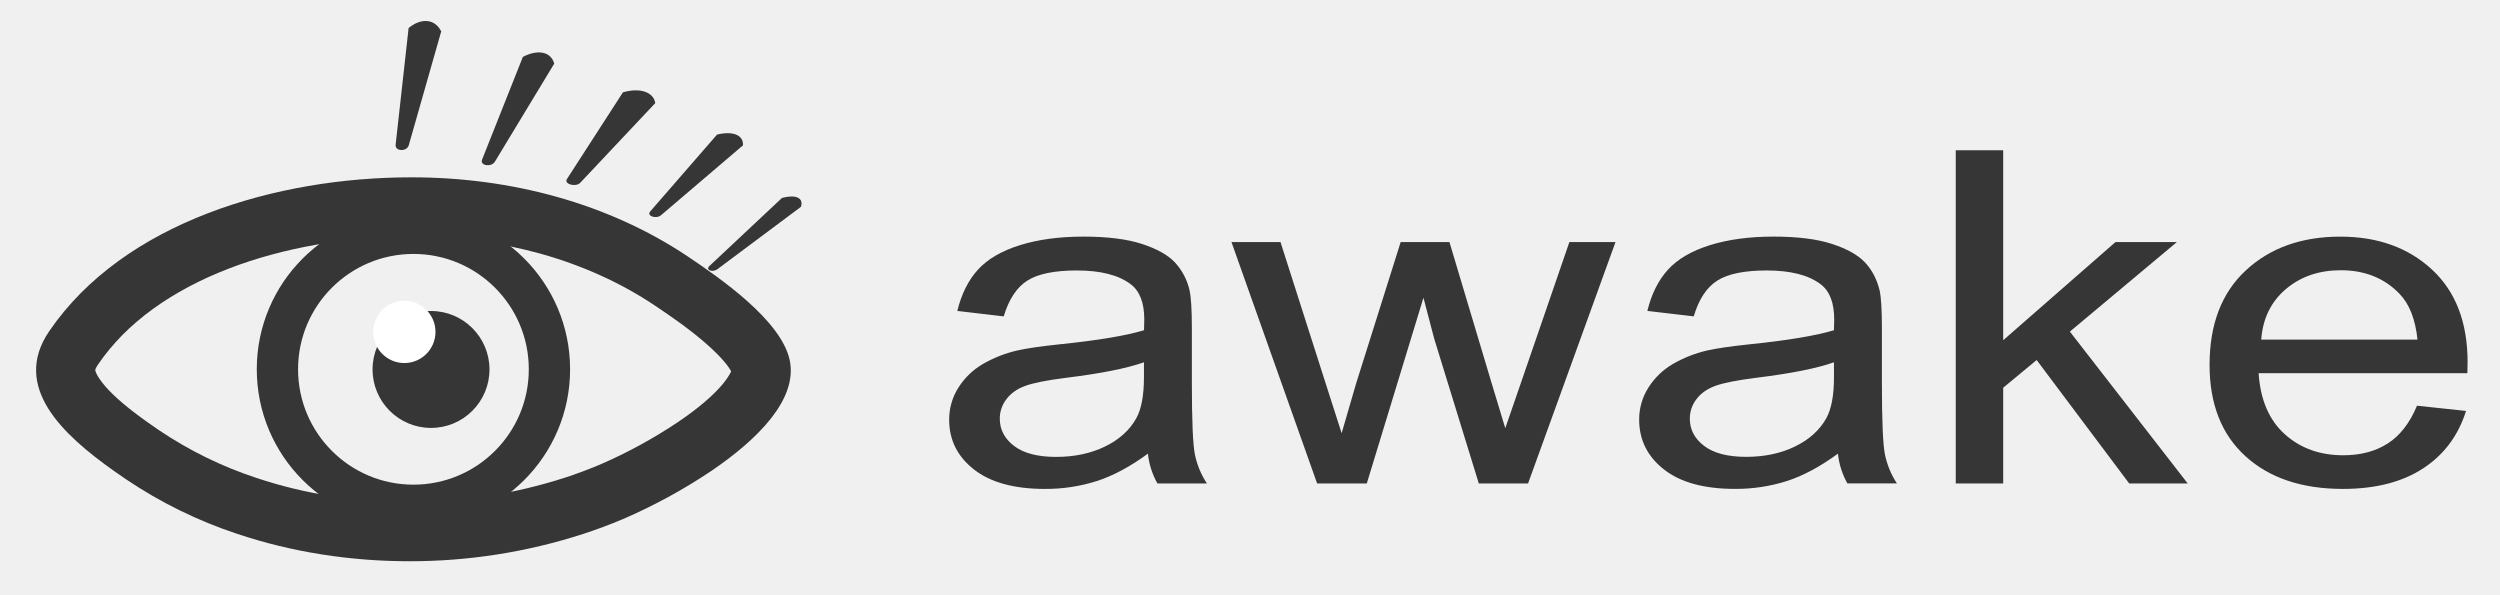
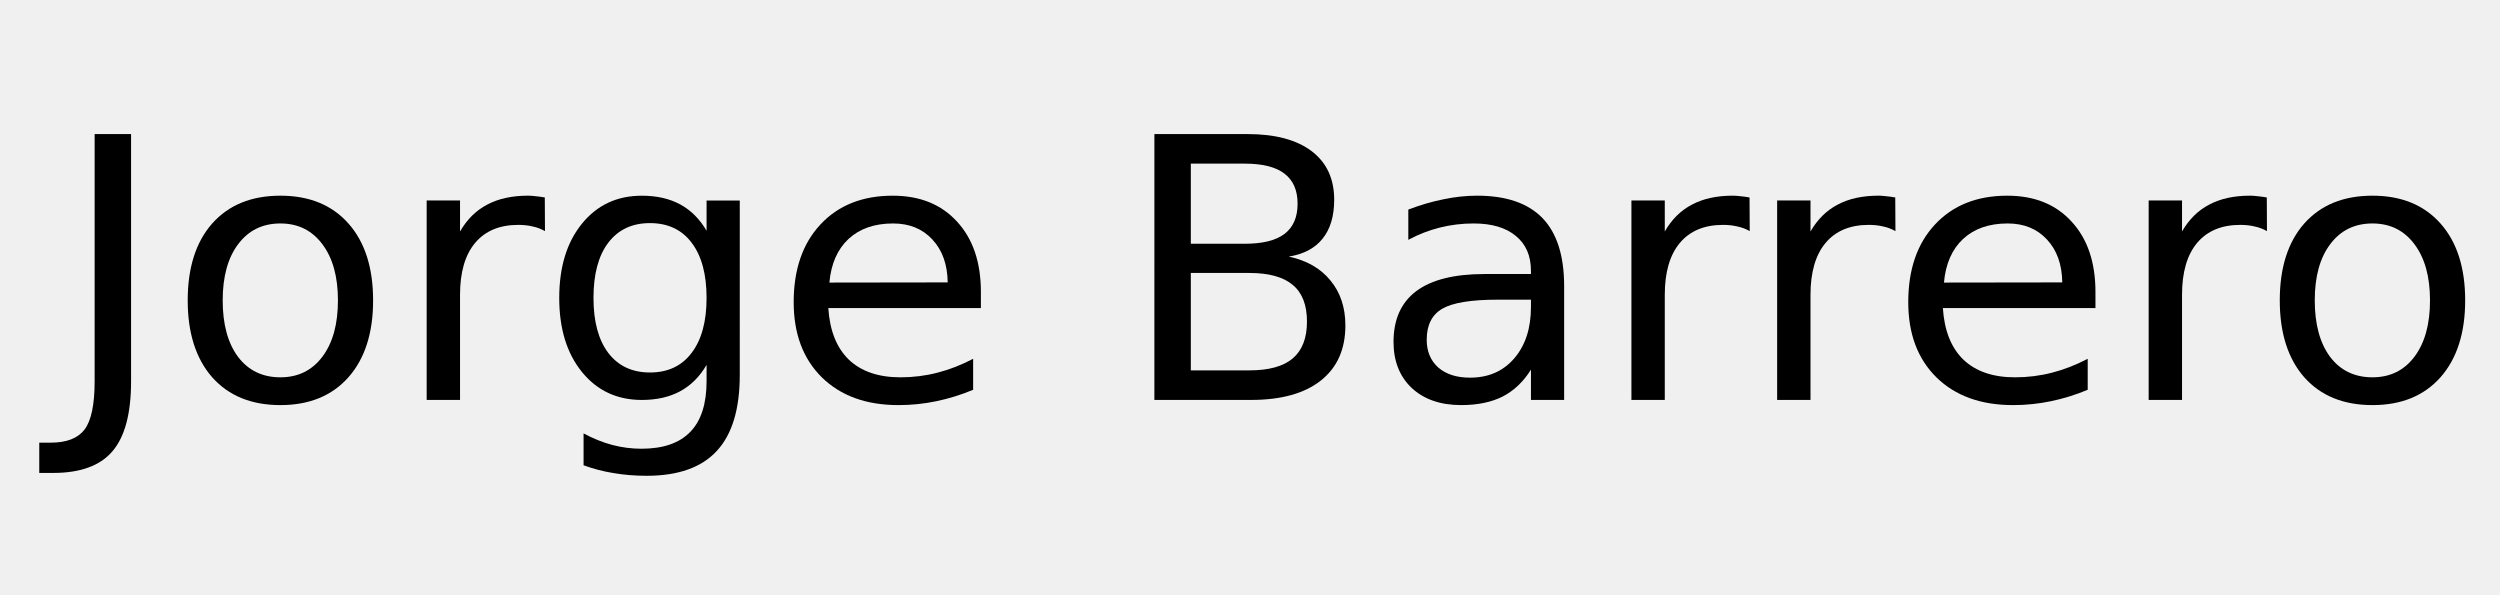
- <svg xmlns="http://www.w3.org/2000/svg" viewBox="0 0 2030 483">
-   <path d="M334.63 192a386.92 386.92 0 0 1 104.64 14.1c34 9.55 65.13 23.69 92.5 42 13.1 8.77 28.25 19.28 41.33 30.69 13.93 12.15 19 19.71 20.6 22.68-1.77 4.18-9.93 18.79-43.42 41.41a396.64 396.64 0 0 1-63.11 34.36c-9.31 3.93-18.92 7.52-28.61 10.68a411 411 0 0 1-126.22 19.78c-43.44 0-85.26-6.62-124.29-19.69a321 321 0 0 1-78.77-38.58 586.35 586.35 0 0 1-9.36-6.49c-15.84-11.23-27.12-20.82-34.48-29.31-7.76-9-8.12-13.13-8.12-13.16s.2-1.45 2.3-4.52c11.43-16.76 26.47-32 44.69-45.17C142 238 162.74 226.93 186 218c43.43-16.74 95.84-26 147.59-26h1.06m0-48h-1.06c-108.74 0-233 36.16-293.6 124.9C9 314.21 51.29 353.15 92.16 382.13c3.39 2.4 6.77 4.74 10.1 7a368.89 368.89 0 0 0 90.55 44.43c44.41 14.87 92 22.17 139.53 22.17a456.2 456.2 0 0 0 141.15-22.16q16.49-5.38 32.33-12.07a445 445 0 0 0 71.33-38.82c37.52-25.34 71.17-58.4 64-90.66C634 260 585 226 558.48 208.25 493.84 164.94 414.47 144 334.63 144z" fill="#363636" />
-   <circle cx="349.99" cy="300" r="47.47" fill="#363636" />
-   <circle cx="328.32" cy="269.5" r="25.29" fill="#fff" />
-   <path d="M650.37 167.94l-67.79 50.6c-4.05 3-10 .72-6.56-2.53l59-55.33h.05c11.06-2.9 17.41-.06 15.41 6.89zM603.32 118l-66.53 56.74c-4 3.39-12 .6-8.81-3.07l54.27-62.4h.06c12.57-3.09 21.24.33 21 8.29zM532.11 83.67l-60.92 64.71c-3.64 3.87-13.51 1.11-10.84-3l45.48-70.43h.07c13.5-3.87 24.27-.46 26.1 8.27zM450.06 51.63l-48.19 79.63c-2.87 4.76-12.38 3.29-10.44-1.61l33.14-83.47h.06c12-6.28 22.44-4.24 25.26 5zM358.29 25.41l-26.35 92.47c-1.57 5.53-11.31 5.14-10.69-.42l10.54-94.72c10.17-8.34 21-7.45 26.15 2.16z" fill="#363636" />
-   <circle cx="335.71" cy="299.87" r="110.44" fill="none" stroke="#363636" stroke-miterlimit="10" stroke-width="33.535" />
-   <path d="M932.1 368.37q-21.4 15.69-41.19 22.15a136.37 136.37 0 0 1-42.49 6.48q-37.42 0-57.57-15.8t-20.12-40.33a47.9 47.9 0 0 1 7.6-26.29 57.89 57.89 0 0 1 19.91-19.1A101.15 101.15 0 0 1 826 284.59q11.34-2.58 34.24-5 46.66-4.78 68.7-11.44c.14-4.55.22-7.44.22-8.67q0-20.3-10.92-28.61-14.76-11.25-43.87-11.25-27.18 0-40.13 8.21T815 256.9l-37.67-4.42q5.13-20.86 16.91-33.68t34-19.75q22.25-6.92 51.57-6.92 29.11 0 47.3 5.9t26.75 14.86a49.29 49.29 0 0 1 12 22.61q1.92 8.49 1.93 30.63v44.29q0 46.33 2.46 58.6a67.46 67.46 0 0 0 9.75 23.53h-40.19a63.21 63.21 0 0 1-7.71-24.18zm-3.21-74.19q-21 7.4-62.92 12.55-23.75 3-33.6 6.65t-15.19 10.79a25.61 25.61 0 0 0-5.35 15.83q0 13.29 11.66 22.15t34.14 8.85q22.25 0 39.59-8.4t25.47-23q6.19-11.25 6.2-33.22zM1069.5 392.55l-69.55-196h39.81l36.16 113.13 13.49 42.07q.85-3.13 11.77-40.41l36.17-114.79h39.59l34 113.68 11.34 37.46 13.06-37.83 39-113.31h37.45l-71 196h-40l-36.17-117.38-8.78-33.4-46 150.78zM1492.4 368.37q-21.4 15.69-41.2 22.15a136.3 136.3 0 0 1-42.48 6.46q-37.46 0-57.57-15.78T1331 340.87a47.82 47.82 0 0 1 7.6-26.29 57.86 57.86 0 0 1 19.9-19.1 101.35 101.35 0 0 1 27.72-10.89q11.34-2.58 34.24-5 46.66-4.78 68.7-11.44c.14-4.55.22-7.44.22-8.67q0-20.3-10.92-28.61-14.76-11.25-43.87-11.25-27.18 0-40.13 8.21t-19.15 29.06l-37.67-4.42q5.13-20.86 16.91-33.68t34-19.75q22.26-6.92 51.58-6.92 29.1 0 47.3 5.9t26.75 14.86q8.57 9 12 22.61 1.92 8.49 1.92 30.63v44.29q0 46.33 2.47 58.6a67.46 67.46 0 0 0 9.73 23.53h-40.23a63 63 0 0 1-7.67-24.17zm-3.21-74.19q-21 7.4-62.92 12.55-23.76 3-33.6 6.65t-15.19 10.79a25.61 25.61 0 0 0-5.35 15.78q0 13.29 11.66 22.15t34.13 8.86q22.26 0 39.6-8.4t25.47-23q6.19-11.25 6.2-33.22zM1588.07 392.55V122h38.52v154.28l91.17-79.72h49.87l-86.89 72.71 95.67 123.28h-47.52l-75.12-100.21-27.18 22.51v77.7zM1962.6 329.43l39.81 4.25q-9.42 30.07-34.89 46.69T1902.46 397q-49.86 0-79.08-26.49t-29.21-74.28q0-49.45 29.53-76.77t76.62-27.31q45.59 0 74.48 26.76t28.89 75.29c0 2-.07 4.93-.21 8.86H1834q2.13 32.29 21.18 49.46t47.52 17.16q21.18 0 36.16-9.59t23.74-30.66zm-126.48-53.7H1963q-2.57-24.74-14.55-37.1-18.42-19.19-47.73-19.19-26.54 0-44.62 15.32t-19.98 40.97z" fill="#363636" />
+ <svg xmlns="http://www.w3.org/2000/svg" viewBox="0 0 2030 483" version="1.1" id="svg14">
+   <defs id="defs18" />
+   <g aria-label="The art of computer programming" transform="matrix(2.879332,0,0,4.041315,-63.87761,49.40173)" style="font-style:normal;font-weight:normal;font-size:40px;line-height:1.25;font-family:sans-serif;letter-spacing:0px;word-spacing:0px;fill:#000000;fill-opacity:1;stroke:none" id="flowRoot52">
+     <g aria-label="Jorge Barrero" transform="matrix(2.60407,0,0,1.831863,-67.47397,-35.40137)" style="font-style:normal;font-weight:normal;font-size:40px;line-height:1.25;font-family:sans-serif;letter-spacing:0px;word-spacing:0px;fill:#000000;fill-opacity:1;stroke:none" id="flowRoot35">
+       <path d="M 44.68,27.357 H 48.625 v 27.129 q 0,5.273 -2.012,7.656 -1.992,2.383 -6.426,2.383 h -1.504 v -3.32 h 1.23 q 2.617,0 3.691,-1.465 1.074,-1.465 1.074,-5.254 z" style="" id="path43" />
+       <path d="m 64.797,37.162 q -2.891,0 -4.57,2.266 -1.68,2.246 -1.68,6.172 0,3.926 1.66,6.191 1.68,2.246 4.59,2.246 2.871,0 4.551,-2.266 1.68,-2.266 1.68,-6.172 0,-3.887 -1.68,-6.152 -1.68,-2.285 -4.551,-2.285 z m 0,-3.047 q 4.688,0 7.363,3.047 2.676,3.047 2.676,8.438 0,5.371 -2.676,8.438 -2.676,3.047 -7.363,3.047 -4.707,0 -7.383,-3.047 -2.656,-3.066 -2.656,-8.438 0,-5.391 2.656,-8.438 2.676,-3.047 7.383,-3.047 z" style="" id="path45" />
+       <path d="m 93.449,38.002 q -0.605,-0.352 -1.328,-0.508 -0.703,-0.176 -1.562,-0.176 -3.047,0 -4.688,1.992 Q 84.25,41.283 84.25,44.994 v 11.523 h -3.613 v -21.875 H 84.25 v 3.398 q 1.133,-1.992 2.949,-2.949 1.816,-0.977 4.414,-0.977 0.371,0 0.82,0.059 0.449,0.039 0.996,0.137 z" style="" id="path47" />
+       <path d="m 110.949,45.326 q 0,-3.906 -1.621,-6.055 -1.602,-2.148 -4.512,-2.148 -2.891,0 -4.512,2.148 -1.602,2.148 -1.602,6.055 0,3.887 1.602,6.035 1.621,2.148 4.512,2.148 2.91,0 4.512,-2.148 1.621,-2.148 1.621,-6.035 z m 3.594,8.477 q 0,5.586 -2.48,8.301 -2.48,2.734 -7.598,2.734 -1.895,0 -3.574,-0.293 -1.68,-0.273 -3.262,-0.859 v -3.496 q 1.582,0.859 3.125,1.27 1.543,0.41 3.145,0.41 3.535,0 5.293,-1.855 1.758,-1.836 1.758,-5.566 v -1.777 q -1.113,1.934 -2.852,2.891 -1.738,0.957 -4.16,0.957 -4.023,0 -6.484,-3.066 -2.461,-3.066 -2.461,-8.125 0,-5.078 2.461,-8.145 2.461,-3.066 6.484,-3.066 2.422,0 4.16,0.957 1.738,0.957 2.852,2.891 v -3.32 h 3.594 z" style="" id="path49" />
+       <path d="m 140.656,44.682 v 1.758 h -16.523 q 0.234,3.711 2.227,5.664 2.012,1.934 5.586,1.934 2.07,0 4.004,-0.508 1.953,-0.508 3.867,-1.523 v 3.398 q -1.934,0.82 -3.965,1.25 -2.031,0.43 -4.121,0.43 -5.234,0 -8.301,-3.047 -3.047,-3.047 -3.047,-8.242 0,-5.371 2.891,-8.516 2.91,-3.164 7.832,-3.164 4.414,0 6.973,2.852 2.578,2.832 2.578,7.715 z m -3.594,-1.055 q -0.039,-2.949 -1.66,-4.707 -1.602,-1.758 -4.258,-1.758 -3.008,0 -4.824,1.699 -1.797,1.699 -2.07,4.785 z" style="" id="path51" />
+       <path d="m 163.391,42.592 v 10.684 h 6.328 q 3.184,0 4.707,-1.309 1.543,-1.328 1.543,-4.043 0,-2.734 -1.543,-4.023 -1.523,-1.309 -4.707,-1.309 z m 0,-11.992 v 8.789 h 5.84 q 2.891,0 4.297,-1.074 1.426,-1.094 1.426,-3.32 0,-2.207 -1.426,-3.301 -1.406,-1.094 -4.297,-1.094 z m -3.945,-3.242 h 10.078 q 4.512,0 6.953,1.875 2.441,1.875 2.441,5.332 0,2.676 -1.25,4.258 -1.25,1.582 -3.672,1.973 2.91,0.625 4.512,2.617 1.621,1.973 1.621,4.941 0,3.906 -2.656,6.035 -2.656,2.129 -7.559,2.129 h -10.469 z" style="" id="path53" />
+       <path d="m 196.652,45.521 q -4.355,0 -6.035,0.996 -1.68,0.996 -1.68,3.398 0,1.914 1.25,3.047 1.27,1.113 3.438,1.113 2.988,0 4.785,-2.109 1.816,-2.129 1.816,-5.645 v -0.801 z m 7.168,-1.484 v 12.48 h -3.594 v -3.32 q -1.23,1.992 -3.066,2.949 -1.836,0.938 -4.492,0.938 -3.359,0 -5.352,-1.875 -1.973,-1.895 -1.973,-5.059 0,-3.691 2.461,-5.566 2.48,-1.875 7.383,-1.875 h 5.039 v -0.352 q 0,-2.48 -1.641,-3.828 -1.621,-1.367 -4.57,-1.367 -1.875,0 -3.652,0.449 -1.777,0.449 -3.418,1.348 v -3.32 q 1.973,-0.762 3.828,-1.133 1.855,-0.391 3.613,-0.391 4.746,0 7.09,2.461 2.344,2.461 2.344,7.461 z" style="" id="path55" />
+       <path d="m 223.918,38.002 q -0.605,-0.352 -1.328,-0.508 -0.703,-0.176 -1.562,-0.176 -3.047,0 -4.688,1.992 -1.621,1.973 -1.621,5.684 v 11.523 h -3.613 v -21.875 h 3.613 v 3.398 q 1.133,-1.992 2.949,-2.949 1.816,-0.977 4.414,-0.977 0.371,0 0.82,0.059 0.449,0.039 0.996,0.137 z" style="" id="path57" />
+       <path d="m 239.699,38.002 q -0.605,-0.352 -1.328,-0.508 -0.703,-0.176 -1.562,-0.176 -3.047,0 -4.688,1.992 Q 230.5,41.283 230.5,44.994 v 11.523 h -3.613 v -21.875 H 230.5 v 3.398 q 1.133,-1.992 2.949,-2.949 1.816,-0.977 4.414,-0.977 0.371,0 0.82,0.059 0.449,0.039 0.996,0.137 z" style="" id="path59" />
+       <path d="m 261.359,44.682 v 1.758 h -16.523 q 0.234,3.711 2.227,5.664 2.012,1.934 5.586,1.934 2.07,0 4.004,-0.508 1.953,-0.508 3.867,-1.523 v 3.398 q -1.934,0.82 -3.965,1.25 -2.031,0.43 -4.121,0.43 -5.234,0 -8.301,-3.047 -3.047,-3.047 -3.047,-8.242 0,-5.371 2.891,-8.516 2.91,-3.164 7.832,-3.164 4.414,0 6.973,2.852 2.578,2.832 2.578,7.715 z m -3.594,-1.055 q -0.039,-2.949 -1.66,-4.707 -1.602,-1.758 -4.258,-1.758 -3.008,0 -4.824,1.699 -1.797,1.699 -2.07,4.785 z" style="" id="path61" />
+       <path d="m 279.934,38.002 q -0.605,-0.352 -1.328,-0.508 -0.703,-0.176 -1.562,-0.176 -3.047,0 -4.688,1.992 -1.621,1.973 -1.621,5.684 v 11.523 h -3.613 v -21.875 h 3.613 v 3.398 q 1.133,-1.992 2.949,-2.949 1.816,-0.977 4.414,-0.977 0.371,0 0.82,0.059 0.449,0.039 0.996,0.137 z" style="" id="path63" />
+       <path d="m 291.359,37.162 q -2.891,0 -4.57,2.266 -1.68,2.246 -1.68,6.172 0,3.926 1.66,6.191 1.68,2.246 4.59,2.246 2.871,0 4.551,-2.266 1.68,-2.266 1.68,-6.172 0,-3.887 -1.68,-6.152 -1.68,-2.285 -4.551,-2.285 z m 0,-3.047 q 4.688,0 7.363,3.047 2.676,3.047 2.676,8.438 0,5.371 -2.676,8.438 -2.676,3.047 -7.363,3.047 -4.707,0 -7.383,-3.047 -2.656,-3.066 -2.656,-8.438 0,-5.391 2.656,-8.438 2.676,-3.047 7.383,-3.047 z" style="" id="path65" />
+     </g>
+   </g>
</svg>
